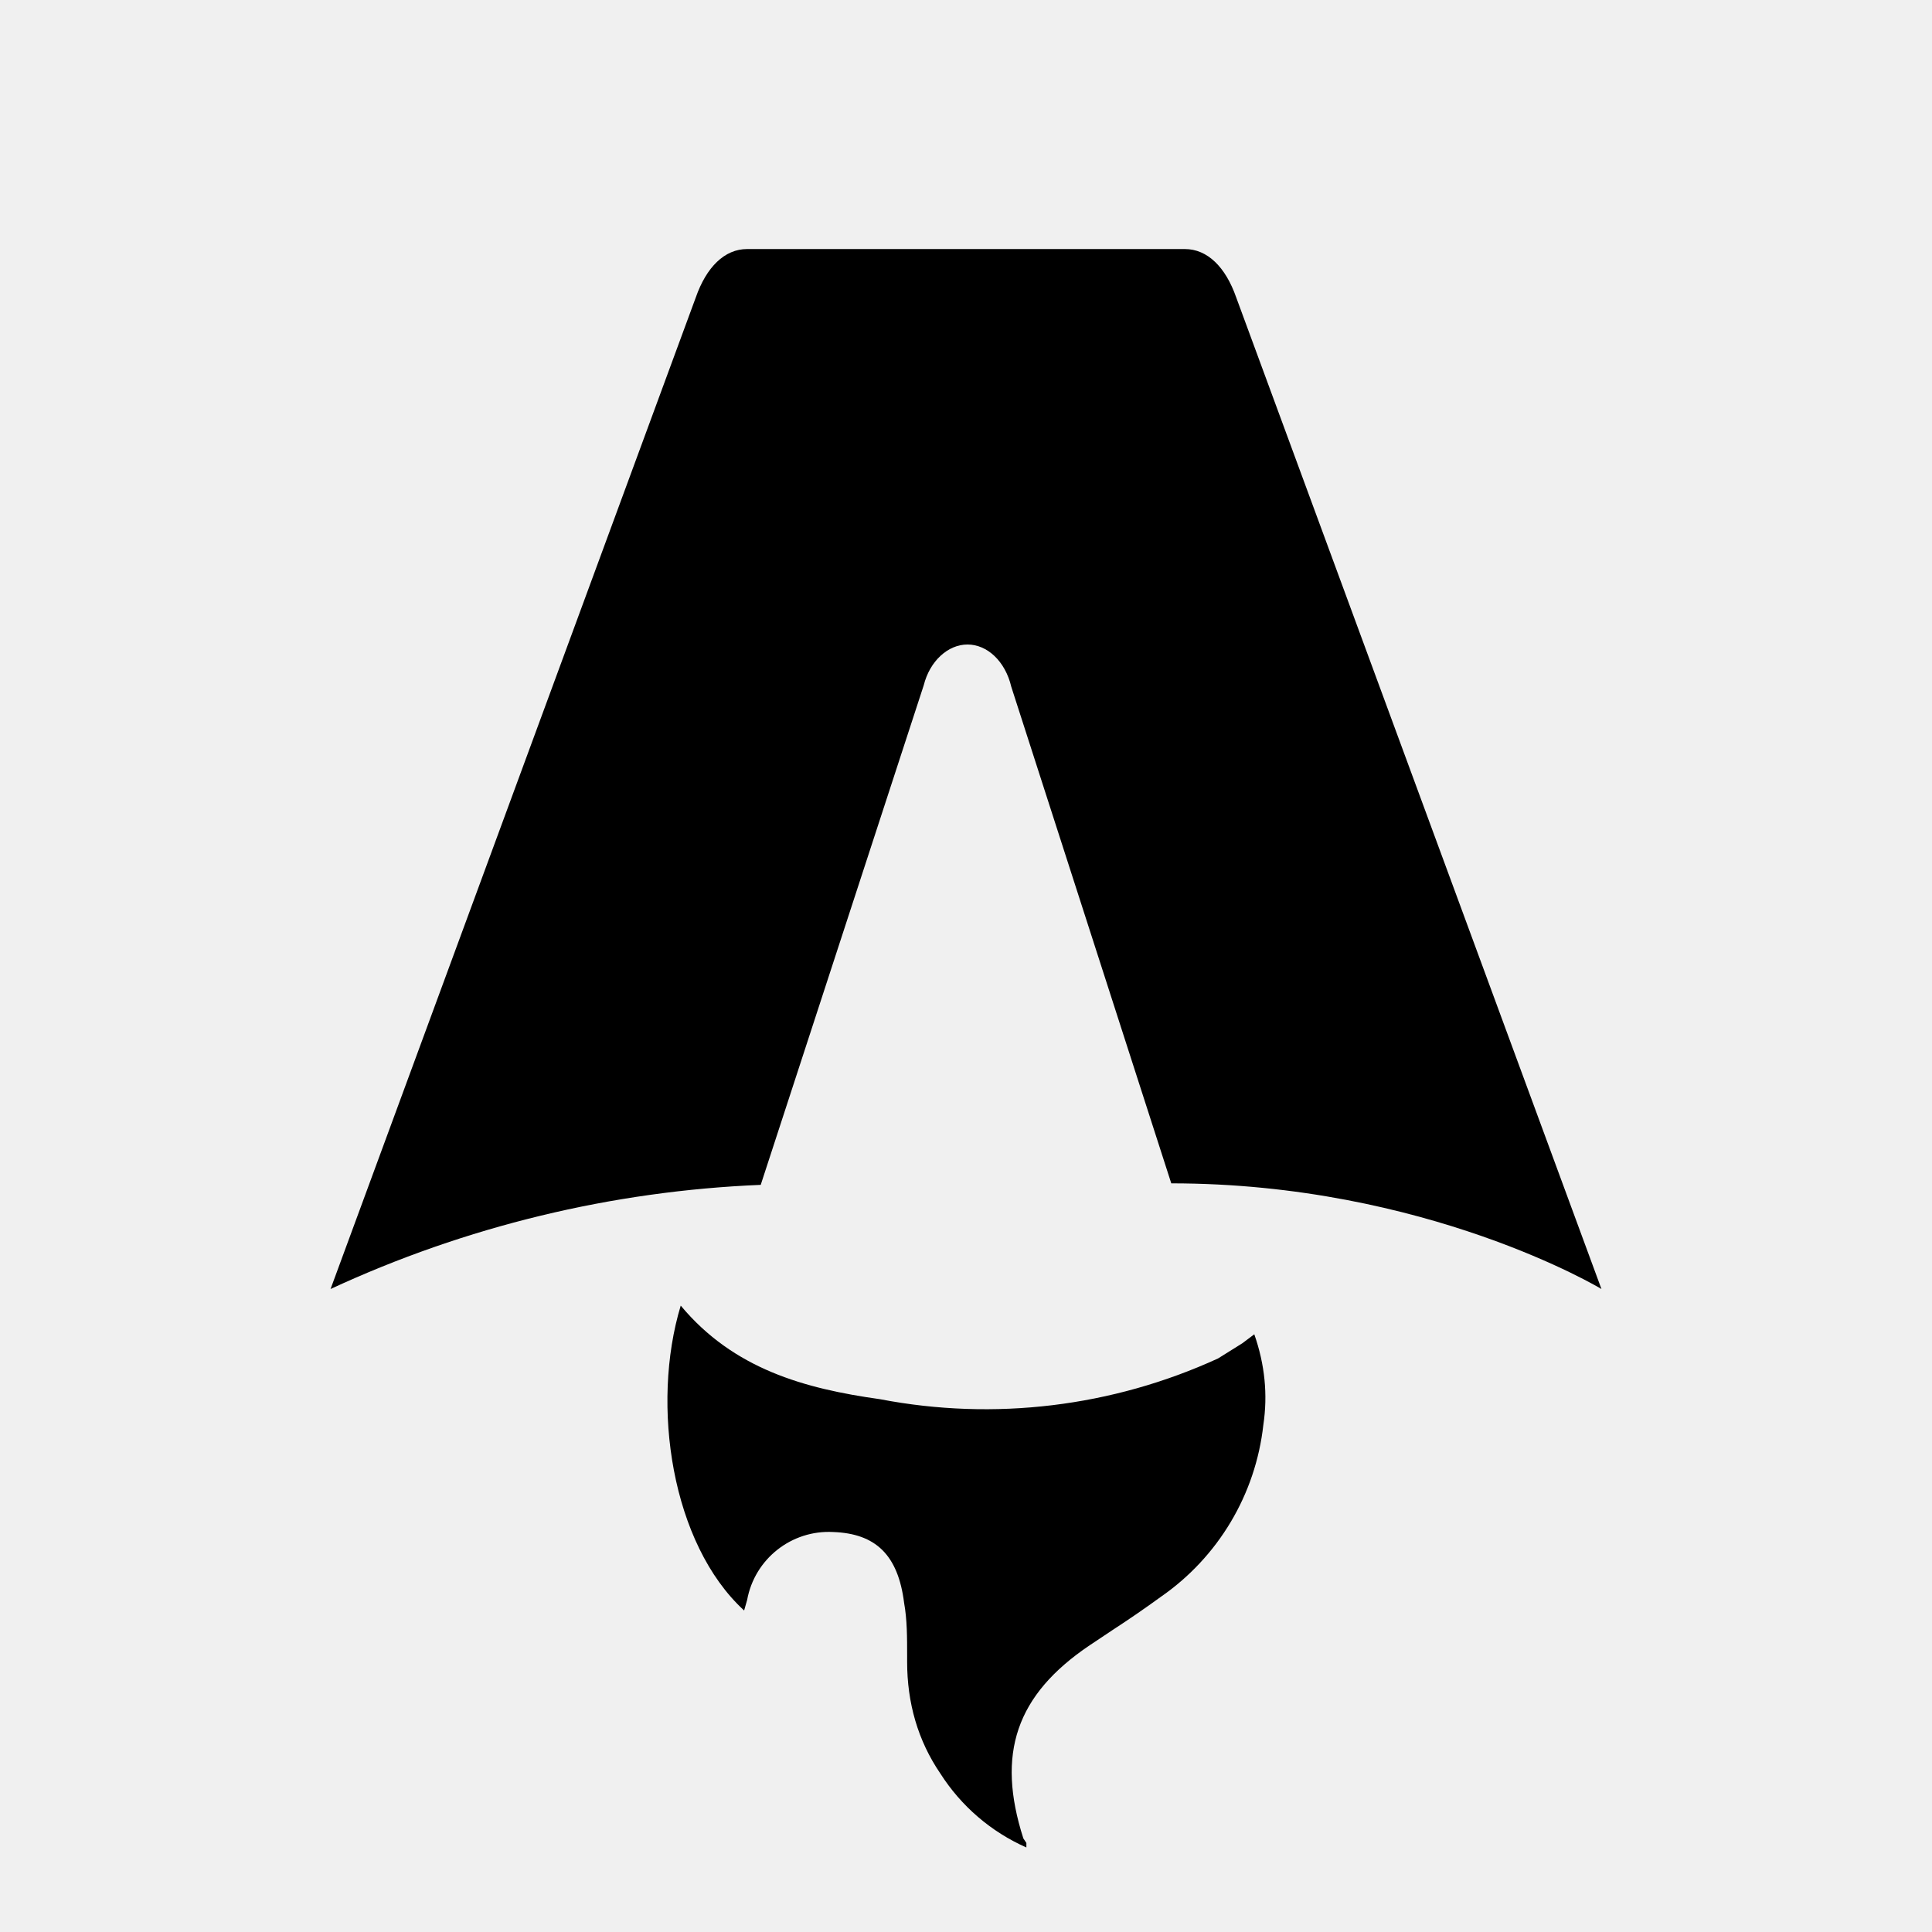
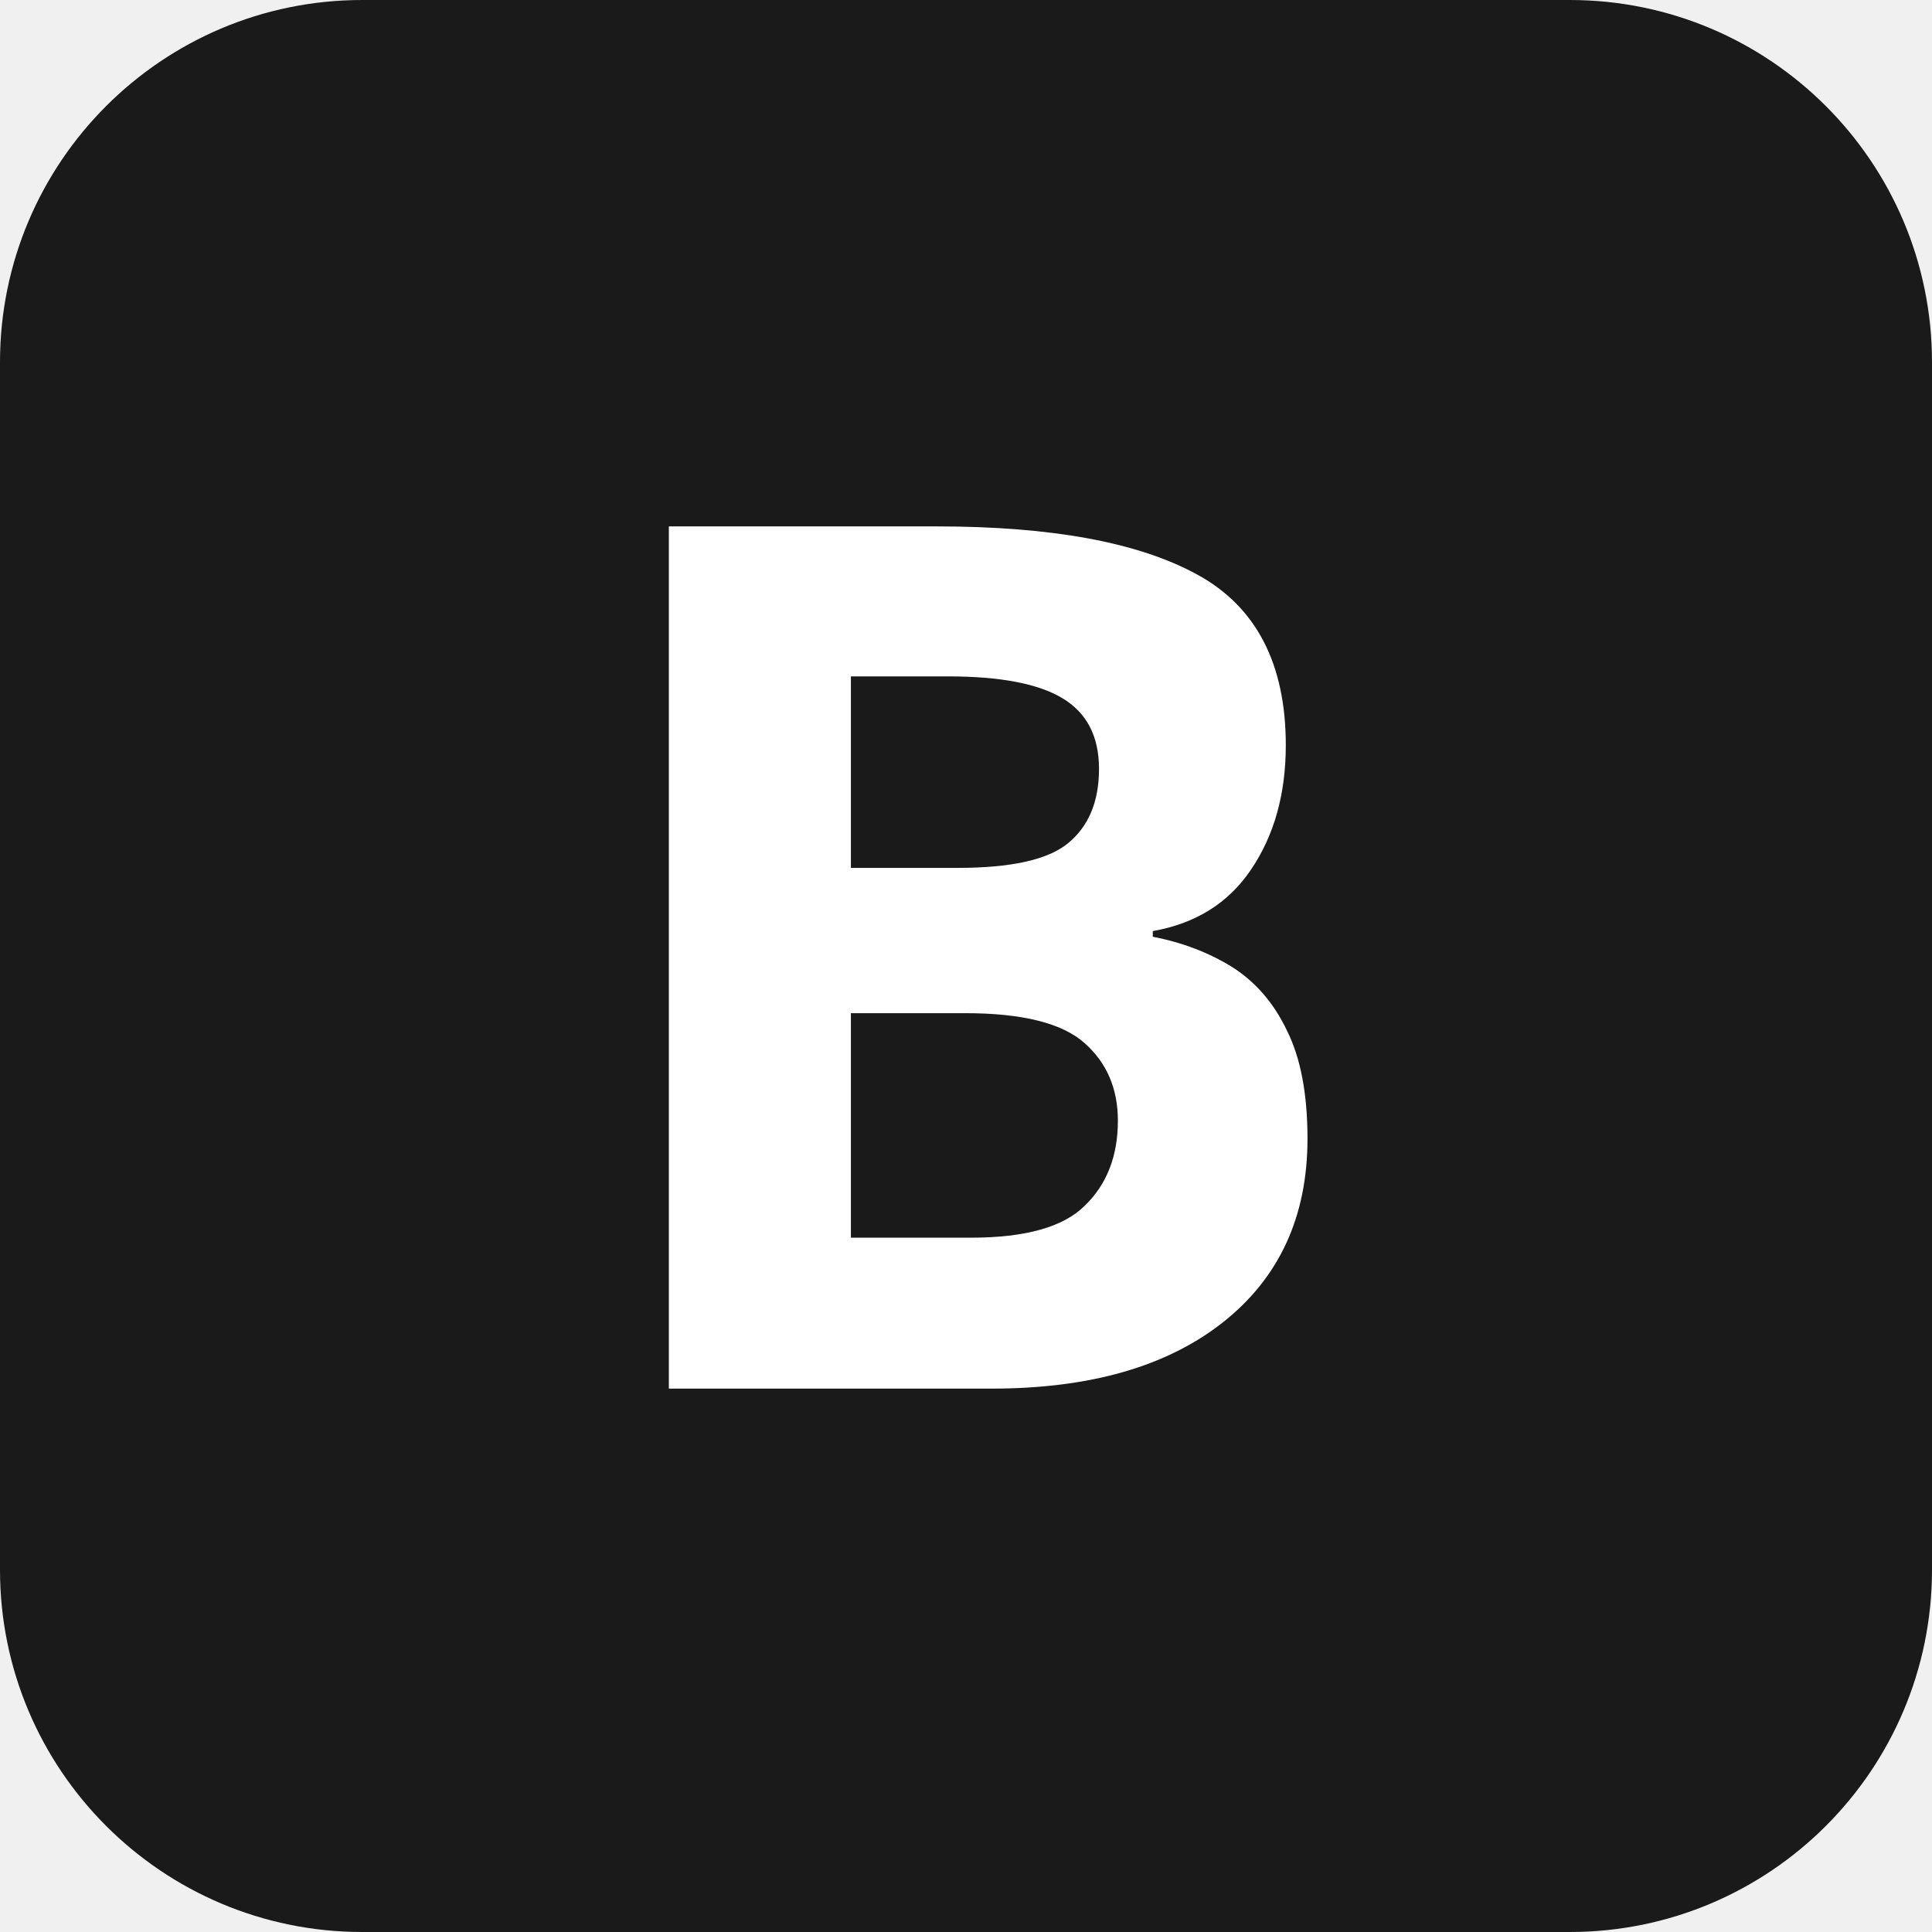
- <svg xmlns="http://www.w3.org/2000/svg" fill="none" viewBox="0 0 128 128">
-   <path d="M50.4 78.5a75.1 75.1 0 0 0-28.5 6.9l24.2-65.7c.7-2 1.9-3.2 3.4-3.2h29c1.5 0 2.7 1.2 3.4 3.2l24.2 65.7s-11.6-7-28.5-7L67 45.5c-.4-1.7-1.6-2.8-2.9-2.8-1.3 0-2.5 1.1-2.9 2.7L50.4 78.5Zm-1.1 28.2Zm-4.2-20.2c-2 6.6-.6 15.8 4.2 20.2a17.5 17.5 0 0 1 .2-.7 5.5 5.5 0 0 1 5.7-4.5c2.8.1 4.3 1.5 4.7 4.7.2 1.1.2 2.3.2 3.5v.4c0 2.7.7 5.2 2.2 7.4a13 13 0 0 0 5.7 4.9v-.3l-.2-.3c-1.8-5.6-.5-9.5 4.4-12.8l1.5-1a73 73 0 0 0 3.2-2.2 16 16 0 0 0 6.8-11.4c.3-2 .1-4-.6-6l-.8.6-1.6 1a37 37 0 0 1-22.4 2.7c-5-.7-9.7-2-13.2-6.2Z" />
-   <style>
-         path { fill: #000; }
-         @media (prefers-color-scheme: dark) {
-             path { fill: #FFF; }
-         }
-     </style>
+ <svg xmlns="http://www.w3.org/2000/svg" viewBox="0 0 32 32">
+   <rect width="32" height="32" rx="6" fill="#1a1a1a" />
+   <text x="16" y="23" font-family="system-ui" font-size="20" font-weight="600" fill="white" text-anchor="middle">B</text>
</svg>
